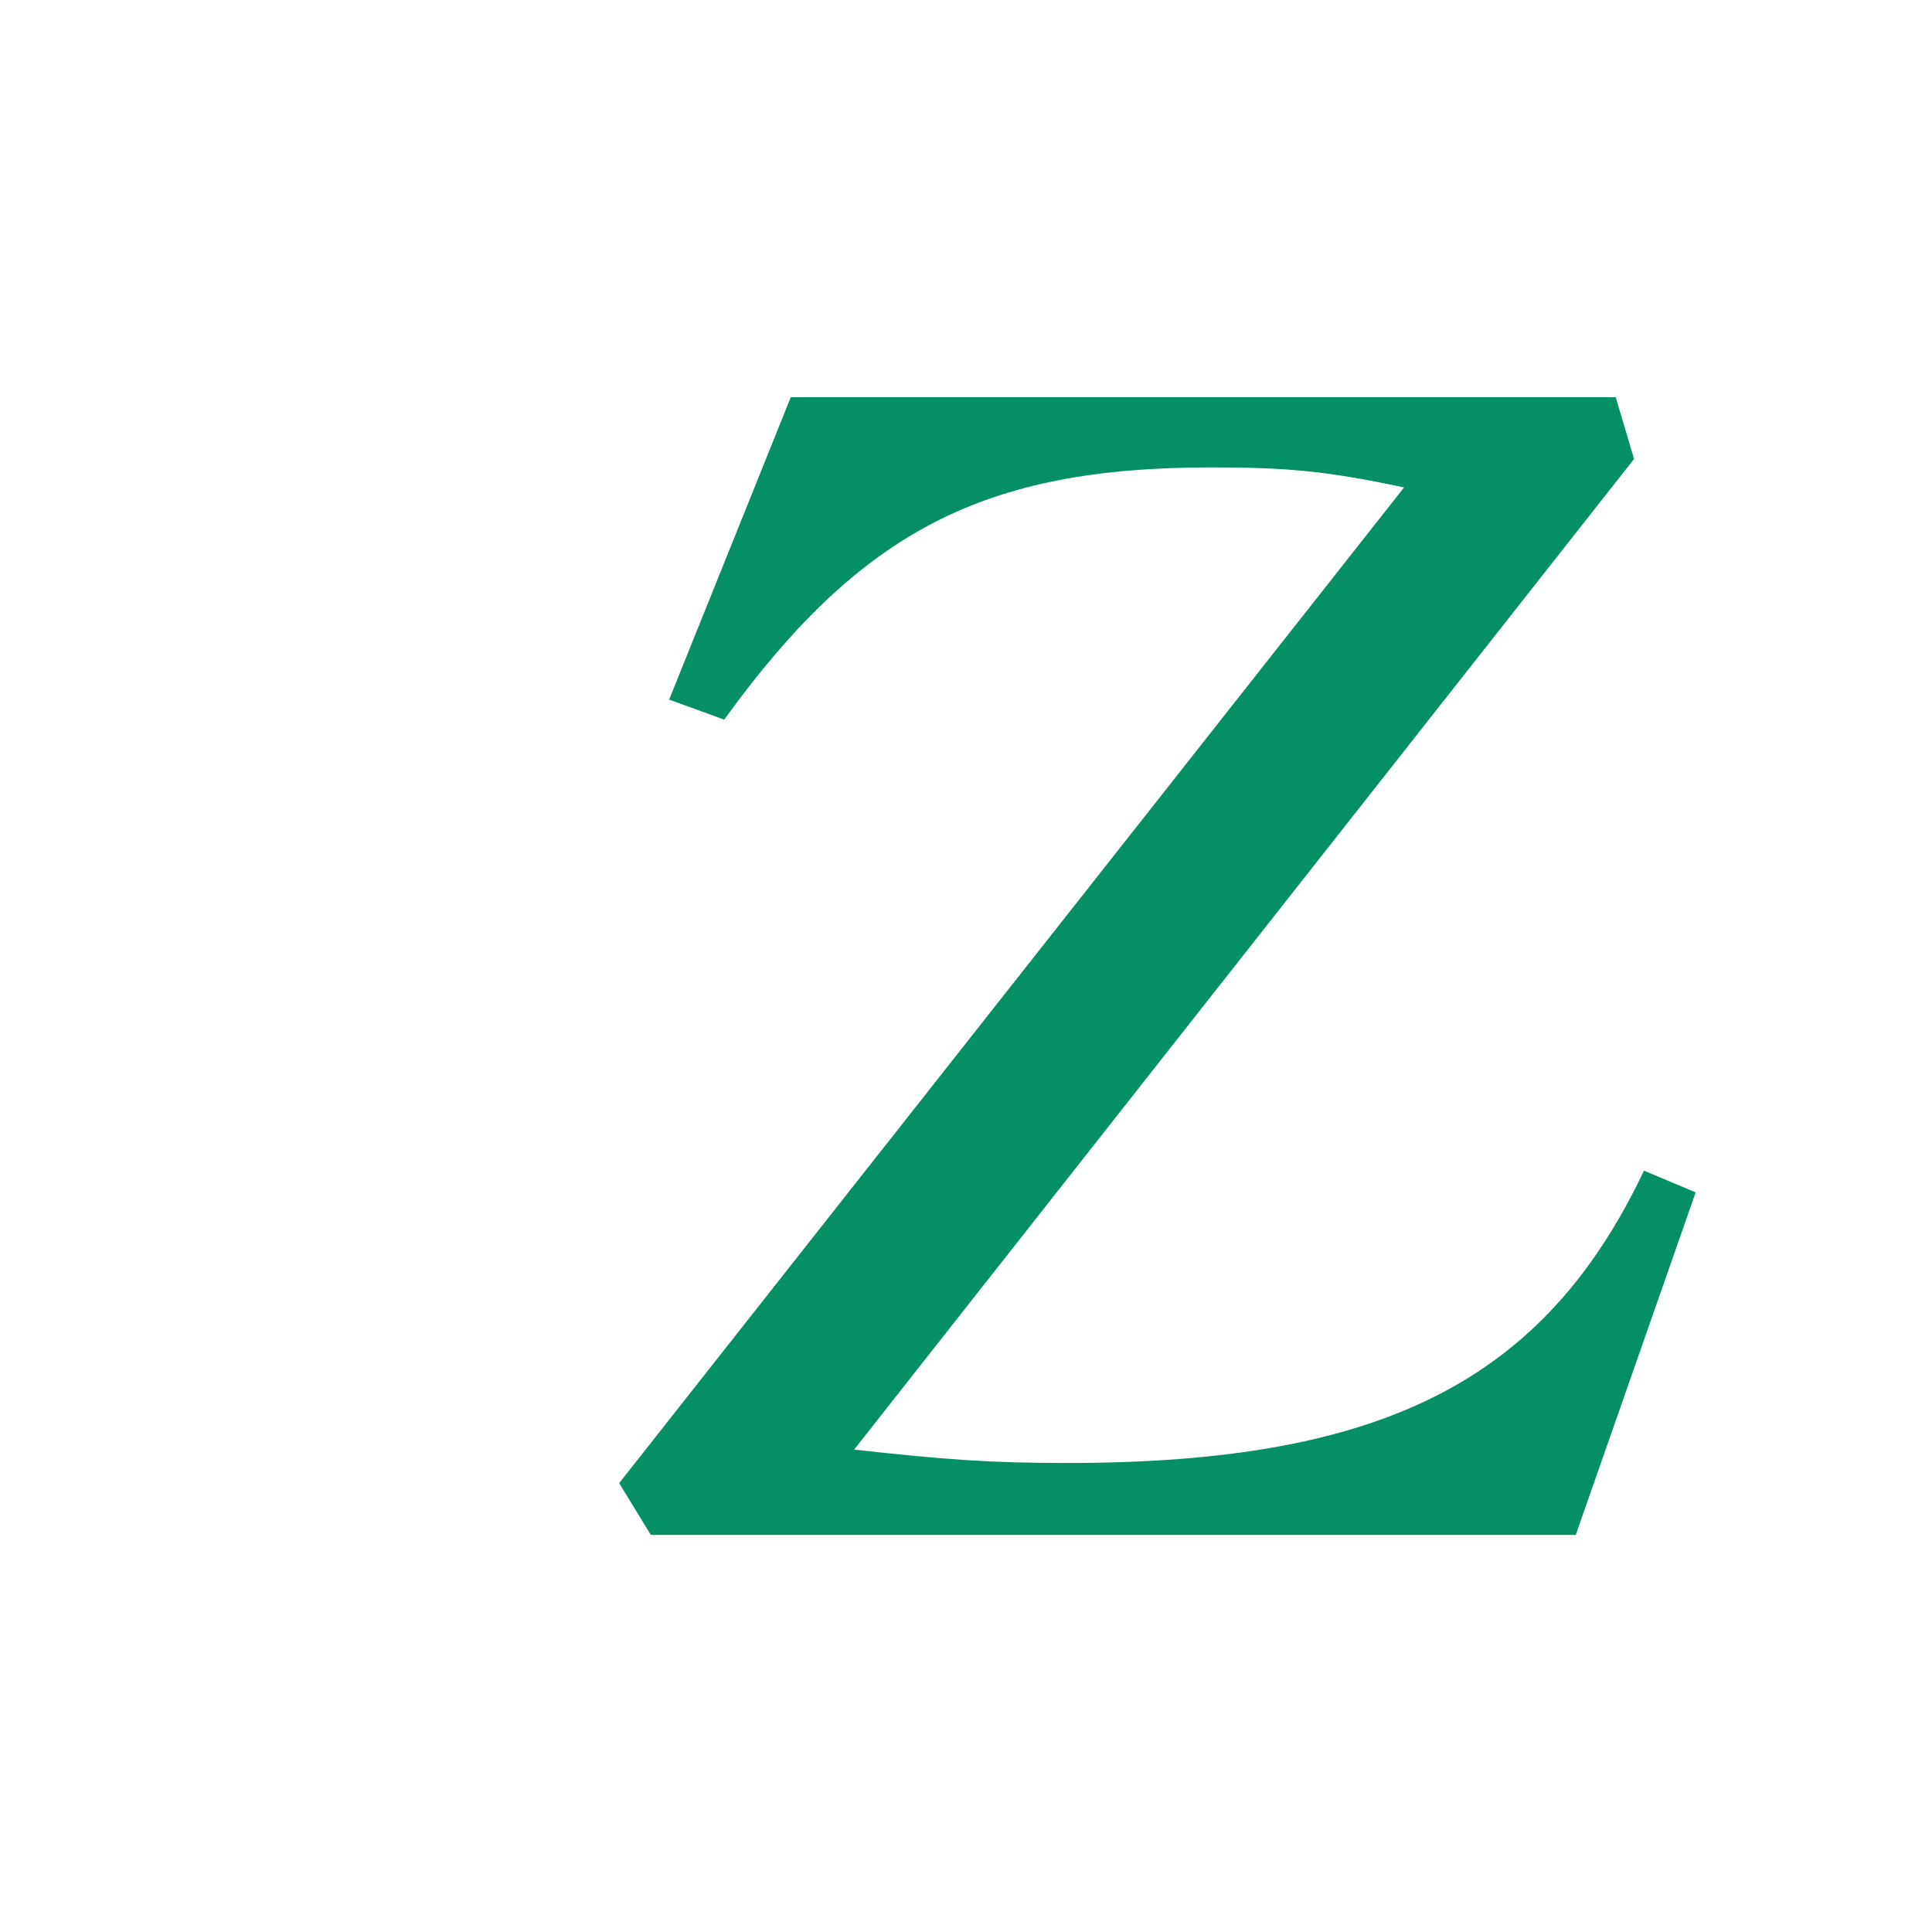
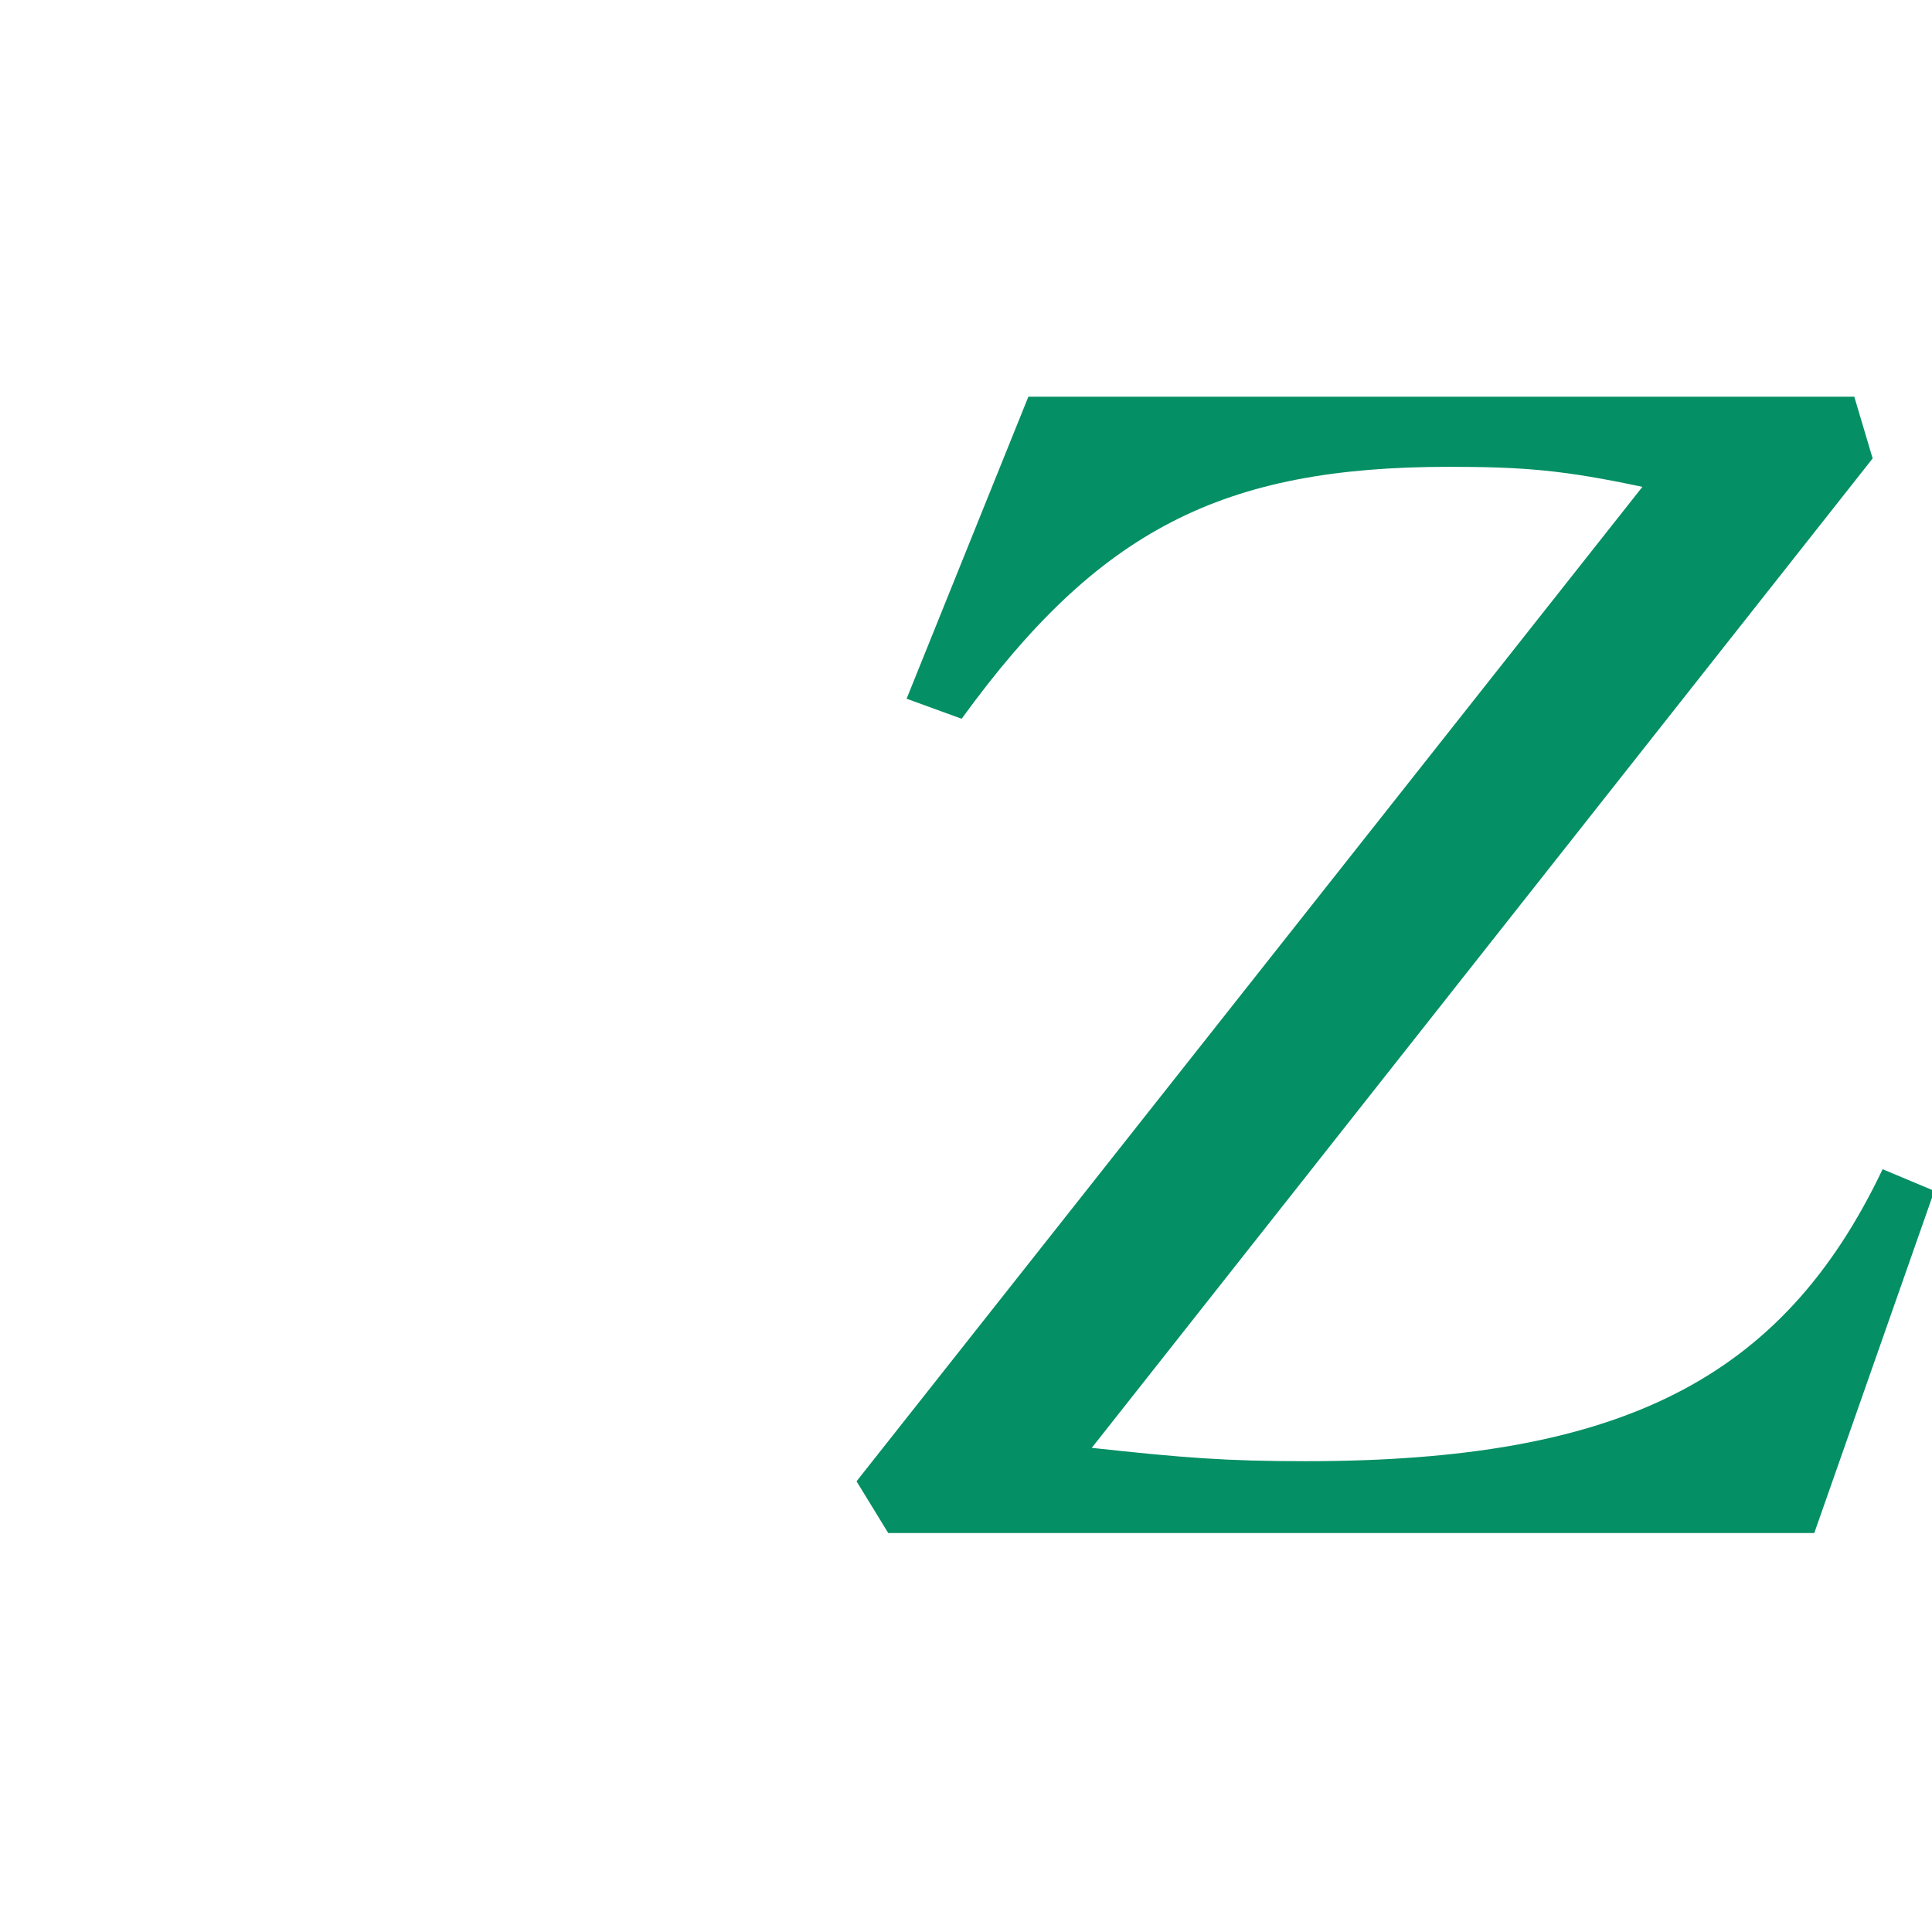
- <svg xmlns="http://www.w3.org/2000/svg" width="32" height="32" viewBox="-3 0 32 32" fill="none" version="1.1" id="svg6">
-   <defs id="defs10" />
-   <g aria-label="Z" transform="matrix(0.9987769,0,0,1.001225,-6.914116,-7.8598629e-7)" id="text600" style="font-size:27.635px;font-family:'URW Bookman';-inkscape-font-specification:'URW Bookman, Normal';fill:#058f64;fill-opacity:1;stroke-width:0.942">
-     <path d="m 32.039,19.725 -0.857,-0.359 c -1.658,3.482 -4.339,4.836 -9.562,4.836 -1.299,0 -2.017,-0.055 -3.537,-0.221 L 31.017,7.593 30.713,6.571 H 17.033 l -2.017,5.002 0.912,0.332 c 2.266,-3.123 4.311,-4.173 8.069,-4.173 1.244,0 1.907,0.055 3.206,0.332 l -13.016,16.471 0.525,0.857 h 15.338 z" id="path710" style="fill:#058f64;fill-opacity:1" />
-   </g>
+ <svg xmlns="http://www.w3.org/2000/svg" width="32" height="32" viewBox="0 0 32 32" fill="none" version="1.1">
+   <path d="m 32.039,19.725 -0.857,-0.359 c -1.658,3.482 -4.339,4.836 -9.562,4.836 -1.299,0 -2.017,-0.055 -3.537,-0.221 L 31.017,7.593 30.713,6.571 H 17.033 l -2.017,5.002 0.912,0.332 c 2.266,-3.123 4.311,-4.173 8.069,-4.173 1.244,0 1.907,0.055 3.206,0.332 l -13.016,16.471 0.525,0.857 h 15.338 z" style="fill:#058f64;fill-opacity:1" />
</svg>
